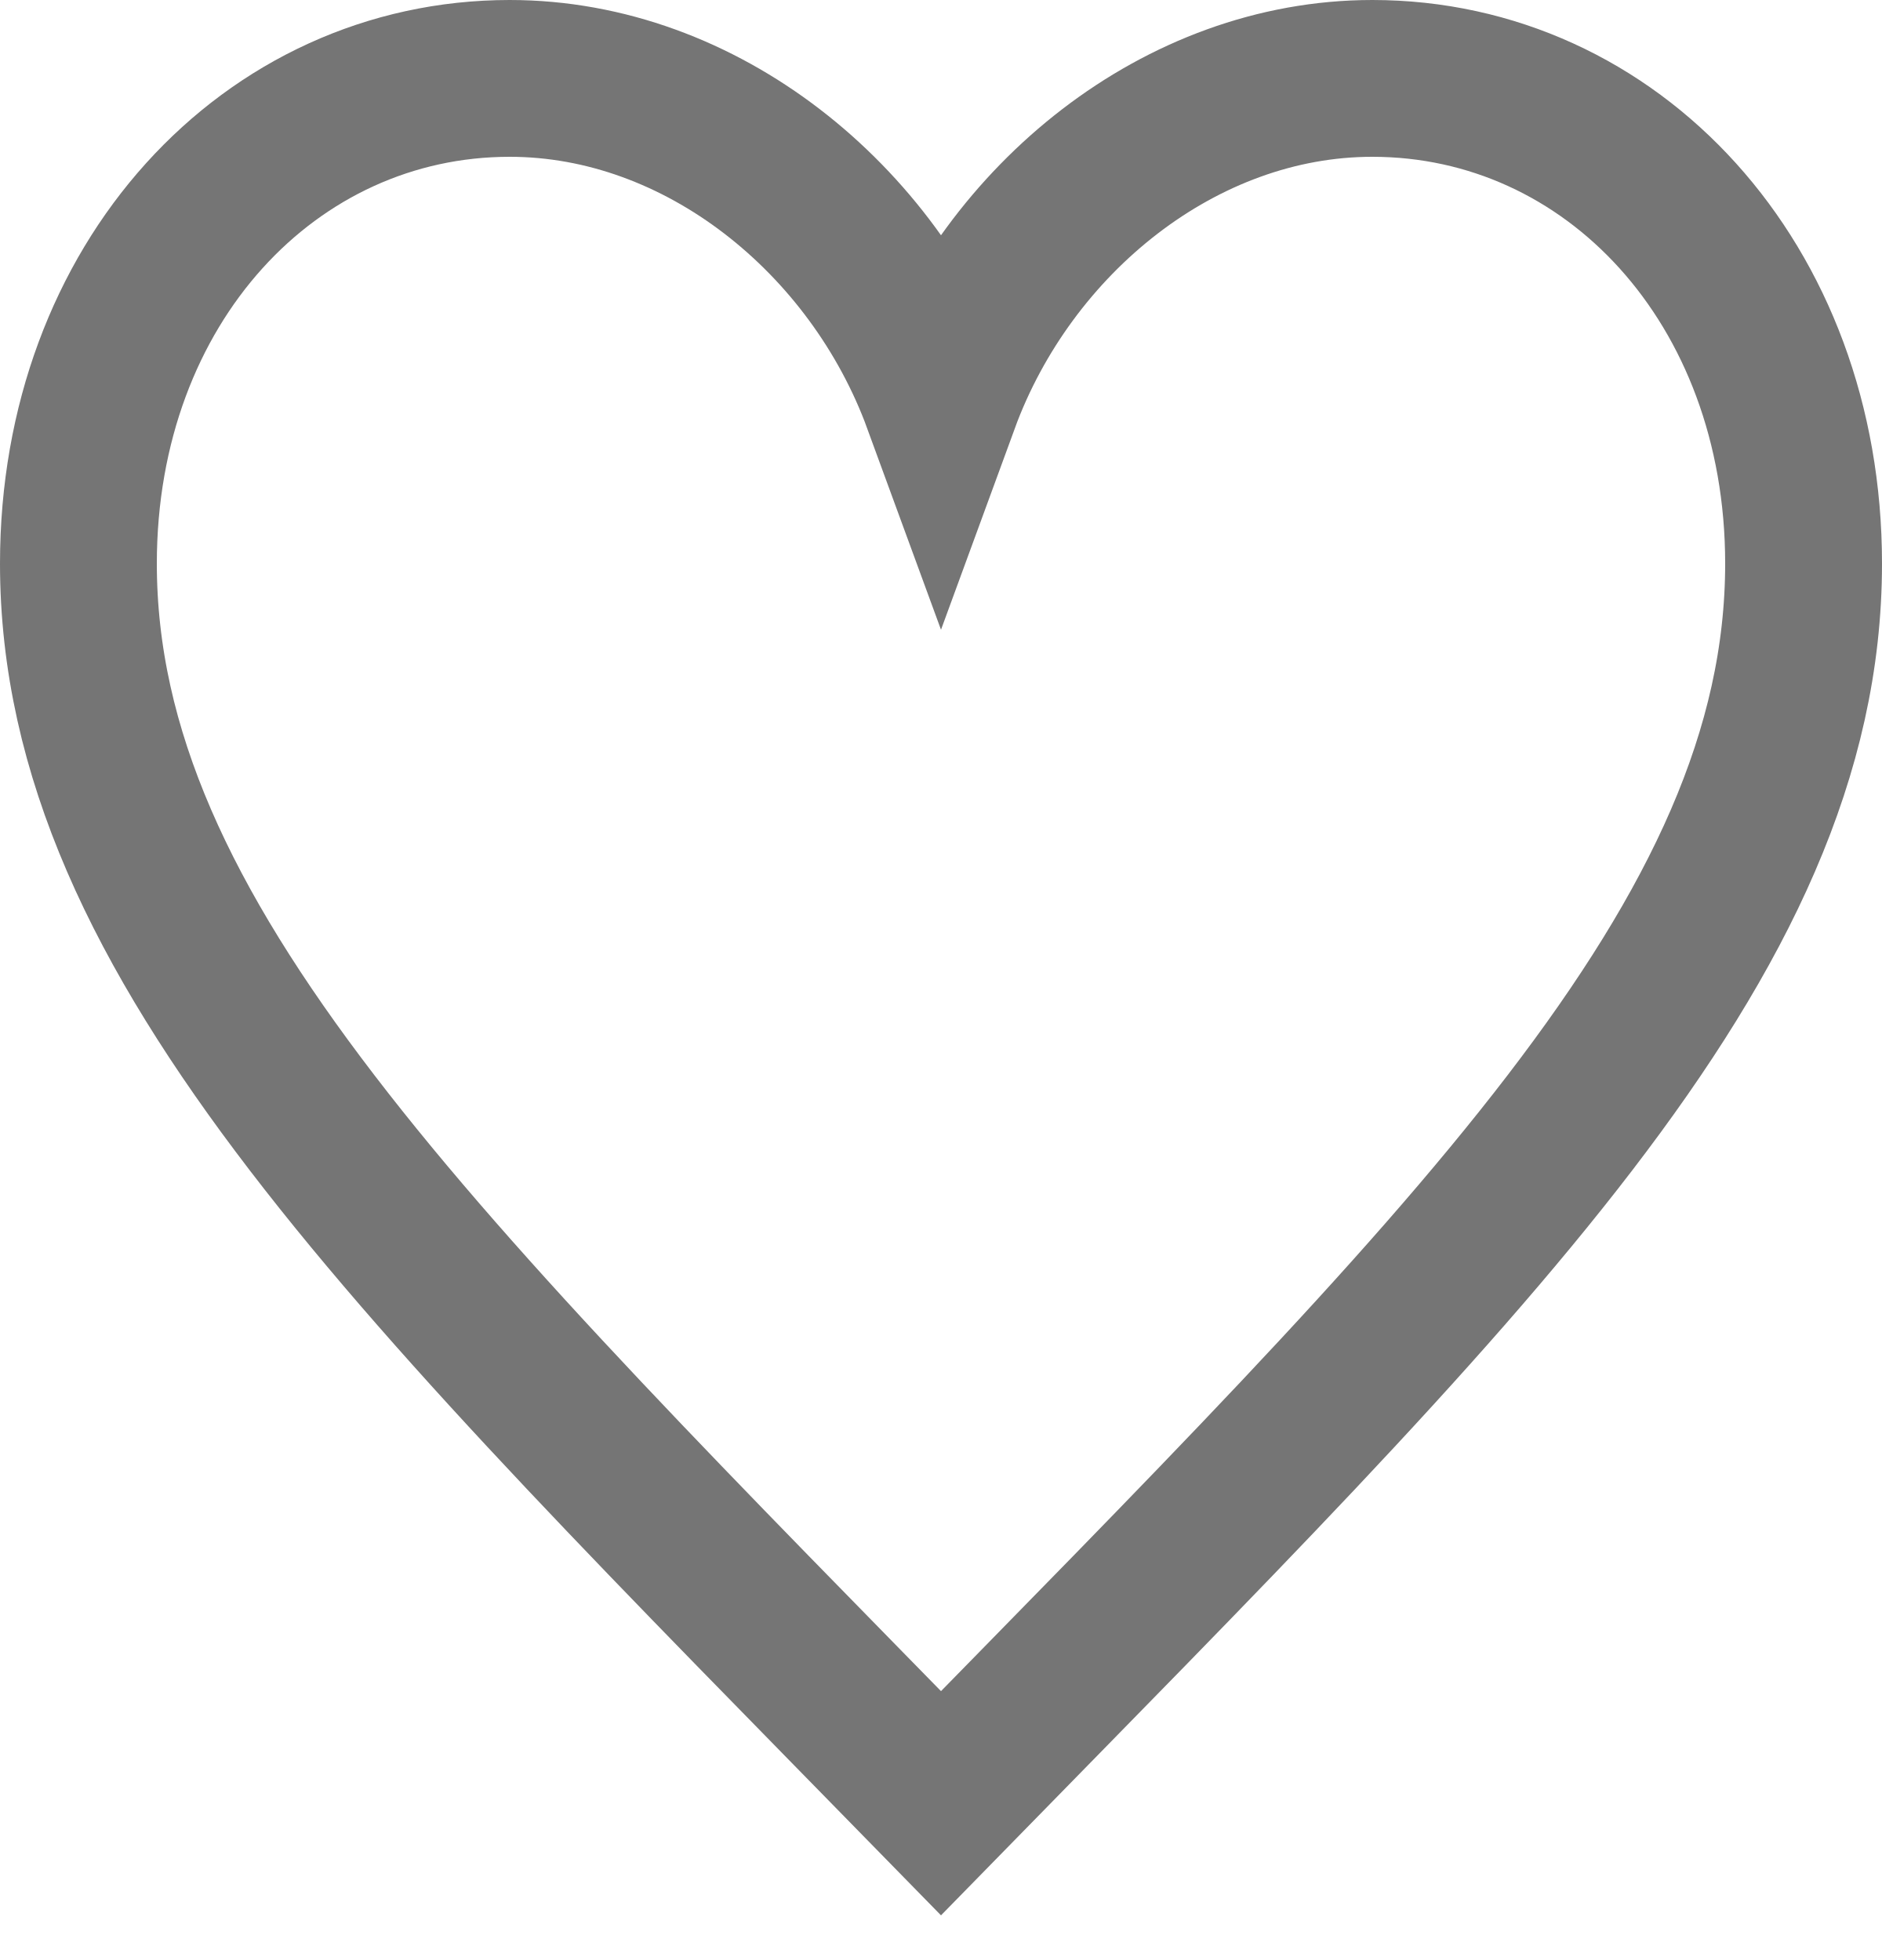
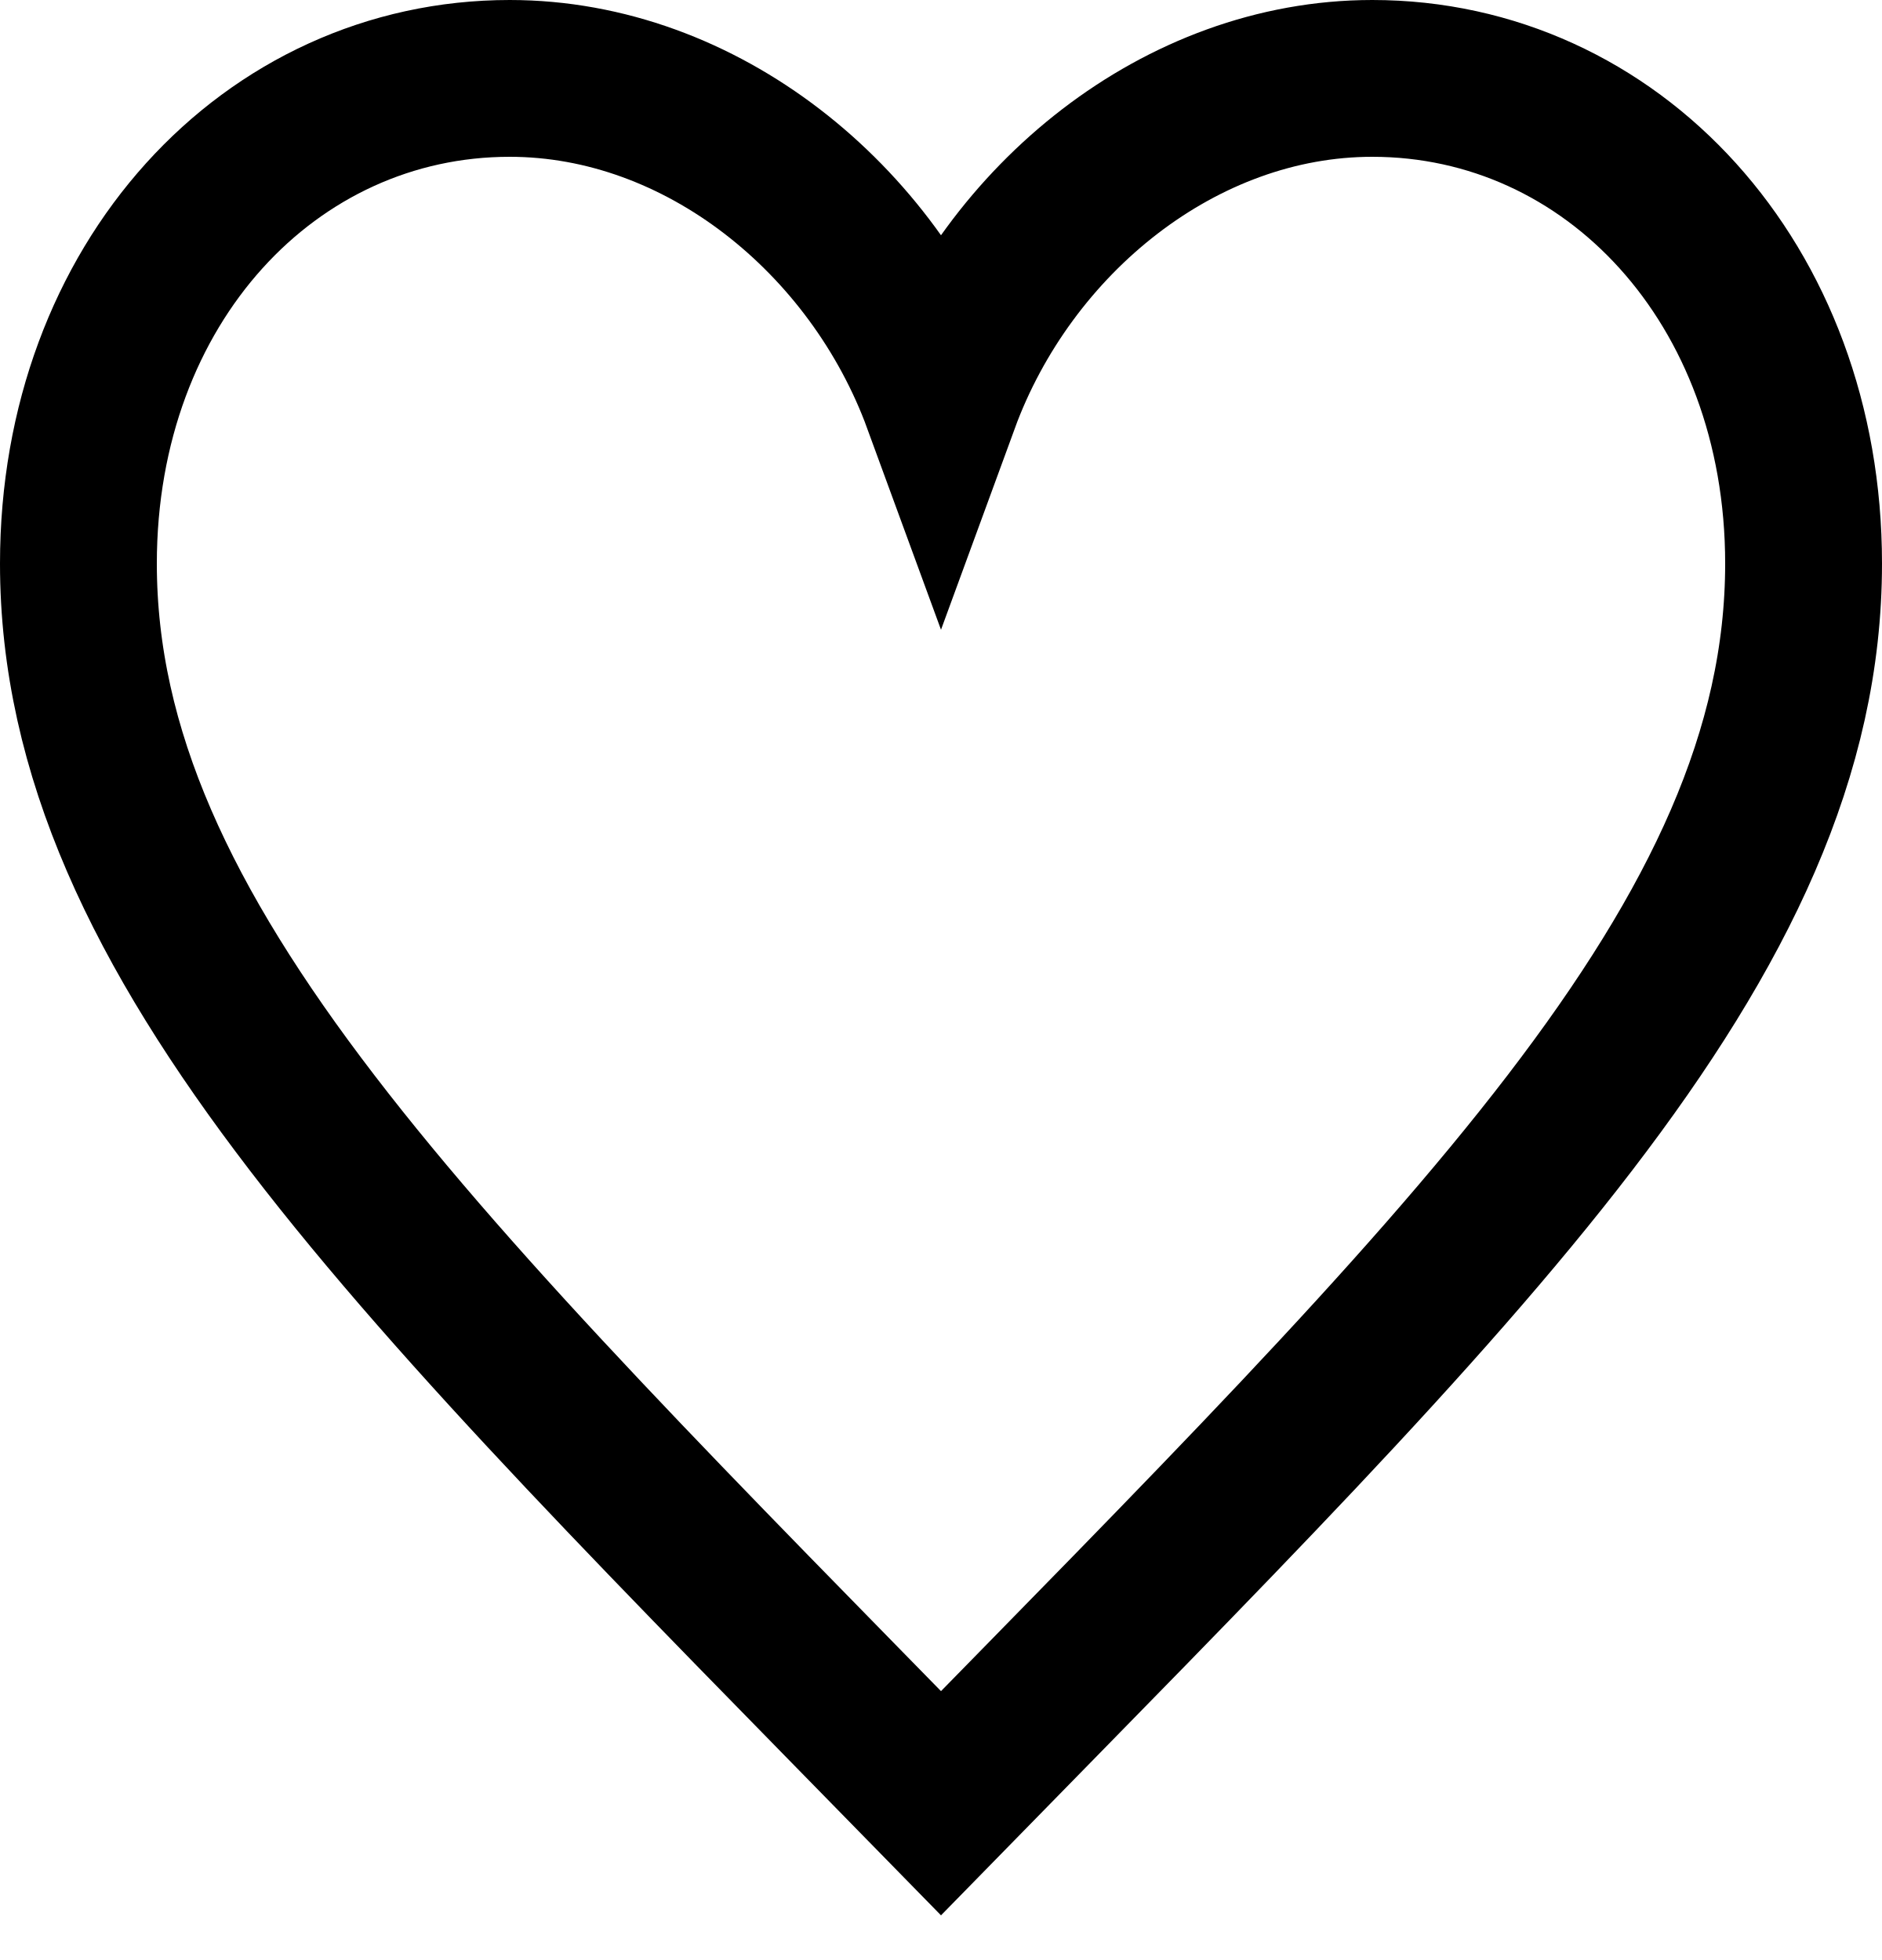
<svg xmlns="http://www.w3.org/2000/svg" width="24" height="25" viewBox="0 0 24 25" fill="none">
-   <path opacity="0.54" fill-rule="evenodd" clip-rule="evenodd" d="M17.5 1C15.056 1 12.856 2.788 12 5.125C11.144 2.788 8.944 1 6.5 1C3.444 1 1 3.612 1 7.188C1 12 5.278 16.125 12 23C18.722 16.125 23 12 23 7.188C23 3.612 20.556 1 17.5 1Z" stroke="black" stroke-width="2" />
+   <path opacity="1" fill-rule="evenodd" clip-rule="evenodd" d="M17.5 1C15.056 1 12.856 2.788 12 5.125C11.144 2.788 8.944 1 6.5 1C3.444 1 1 3.612 1 7.188C1 12 5.278 16.125 12 23C18.722 16.125 23 12 23 7.188C23 3.612 20.556 1 17.5 1Z" stroke="black" stroke-width="2" />
</svg>
